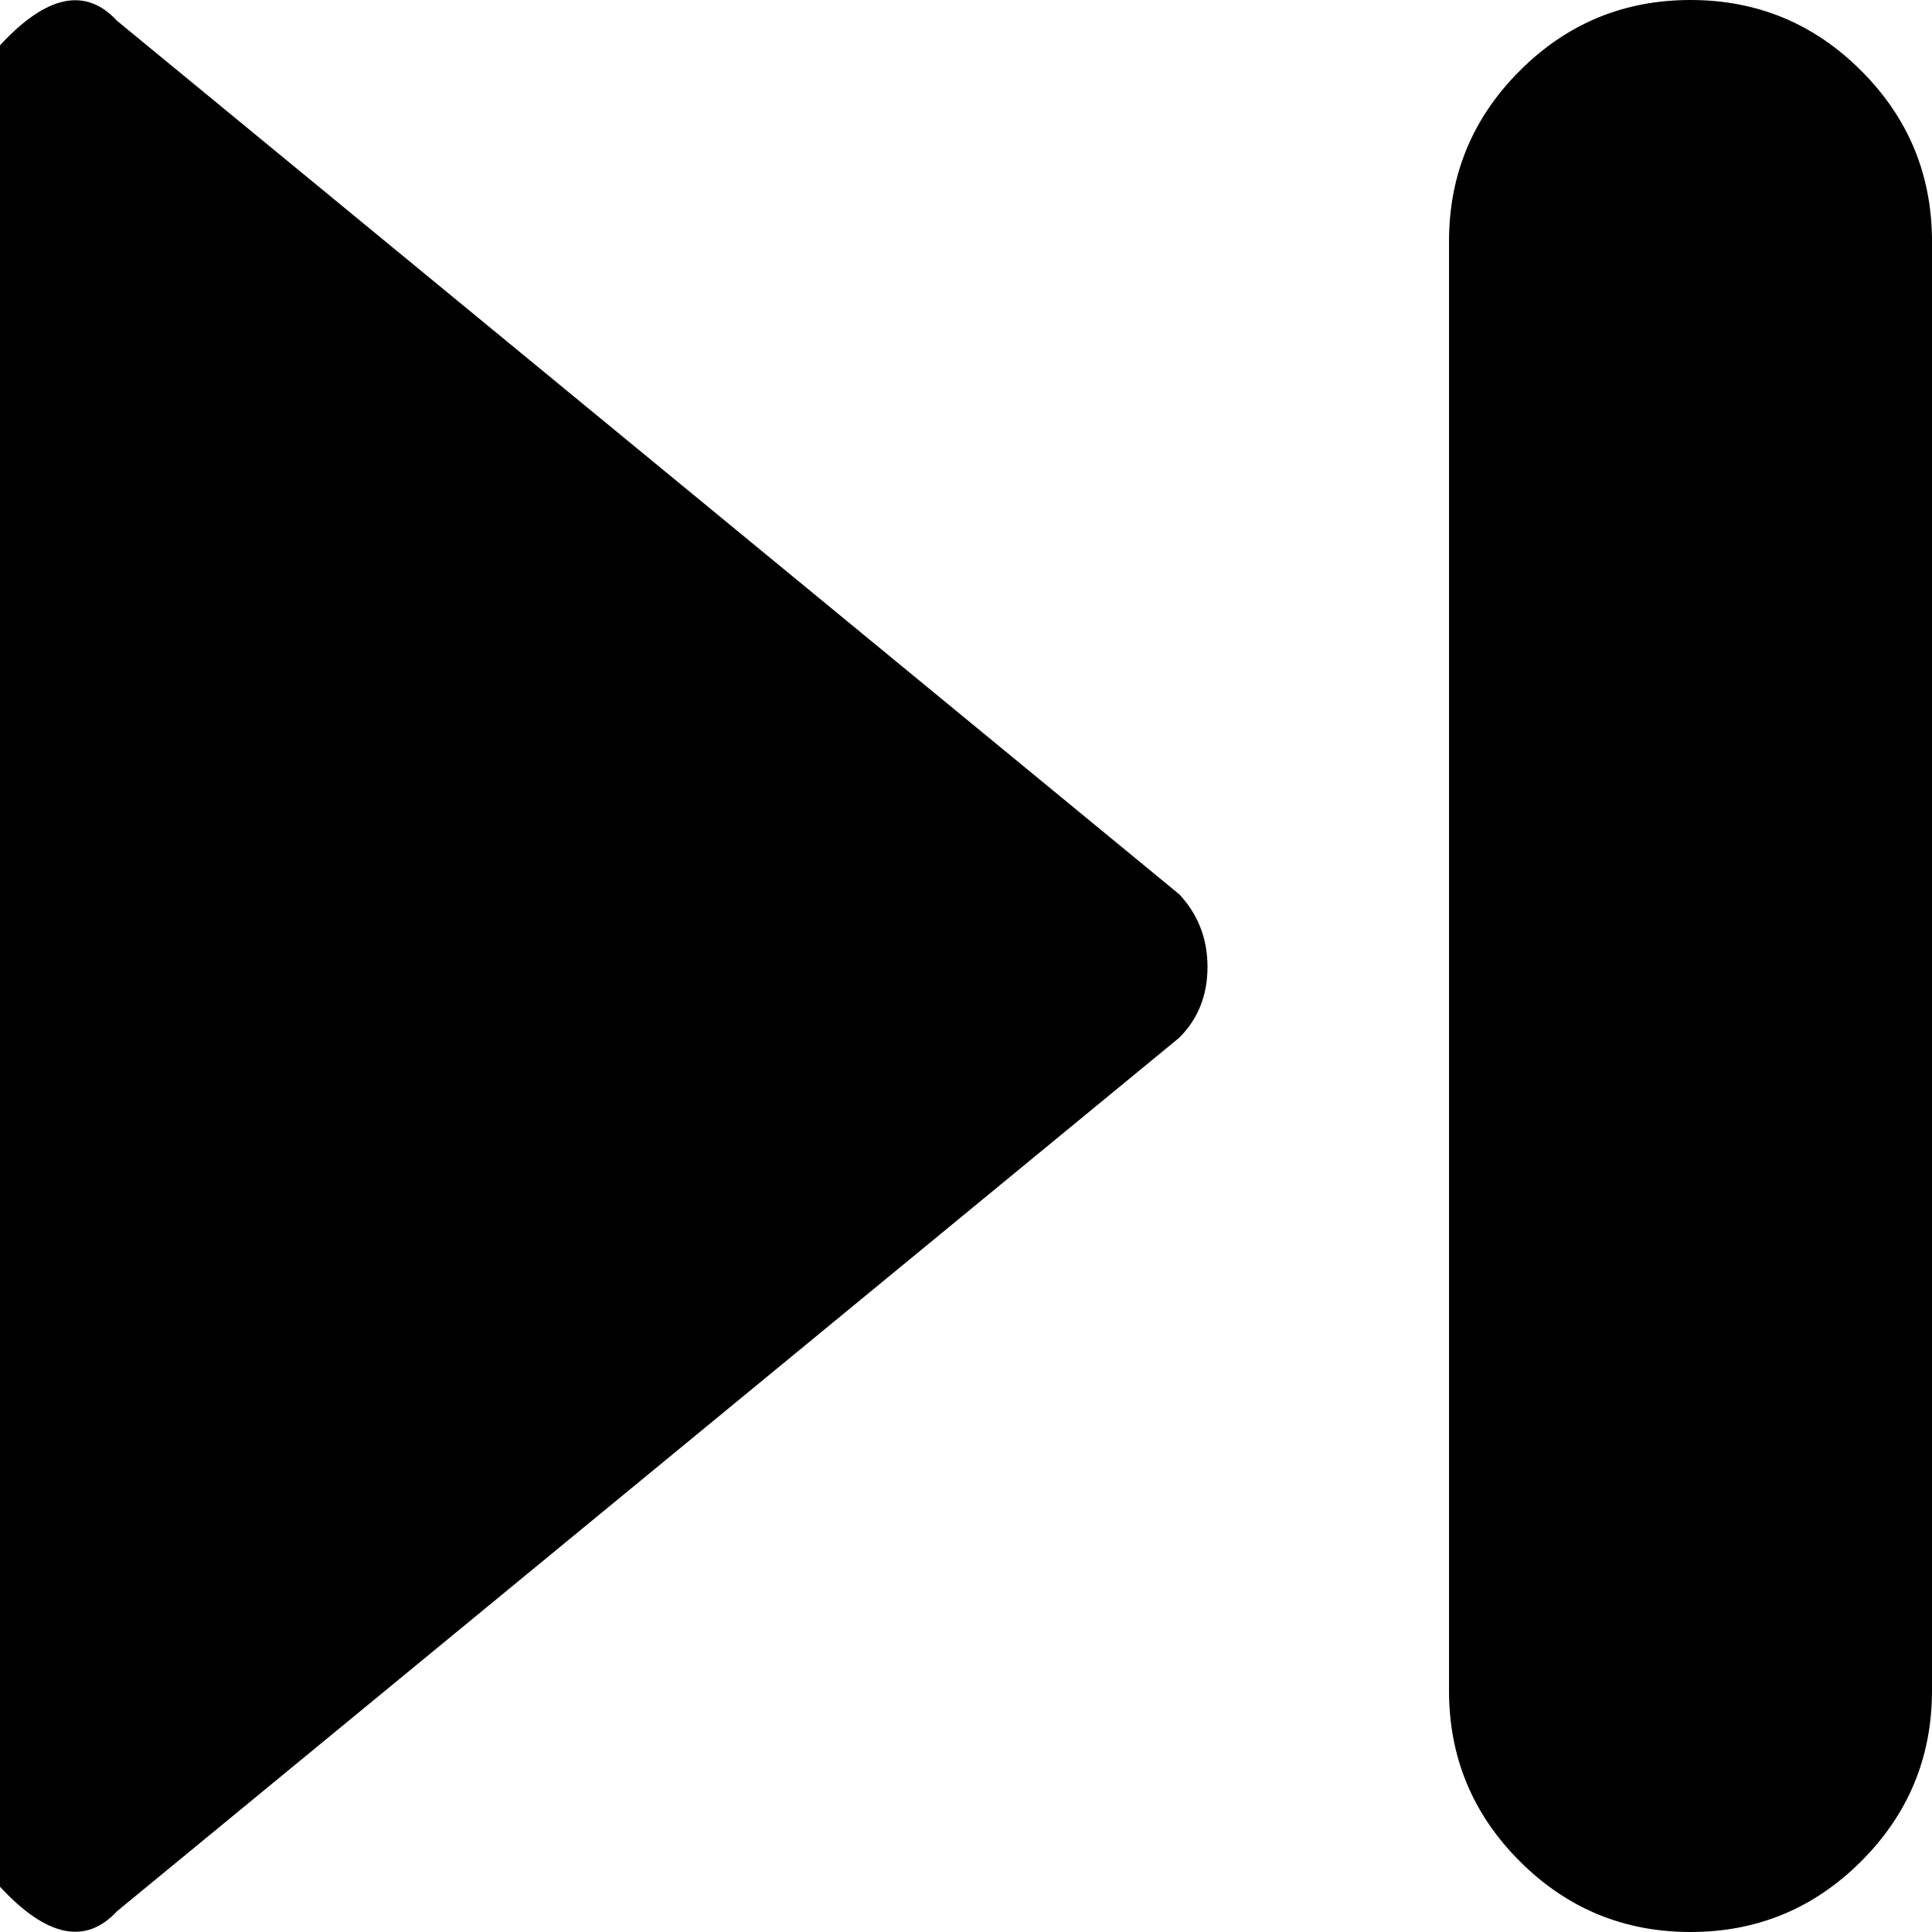
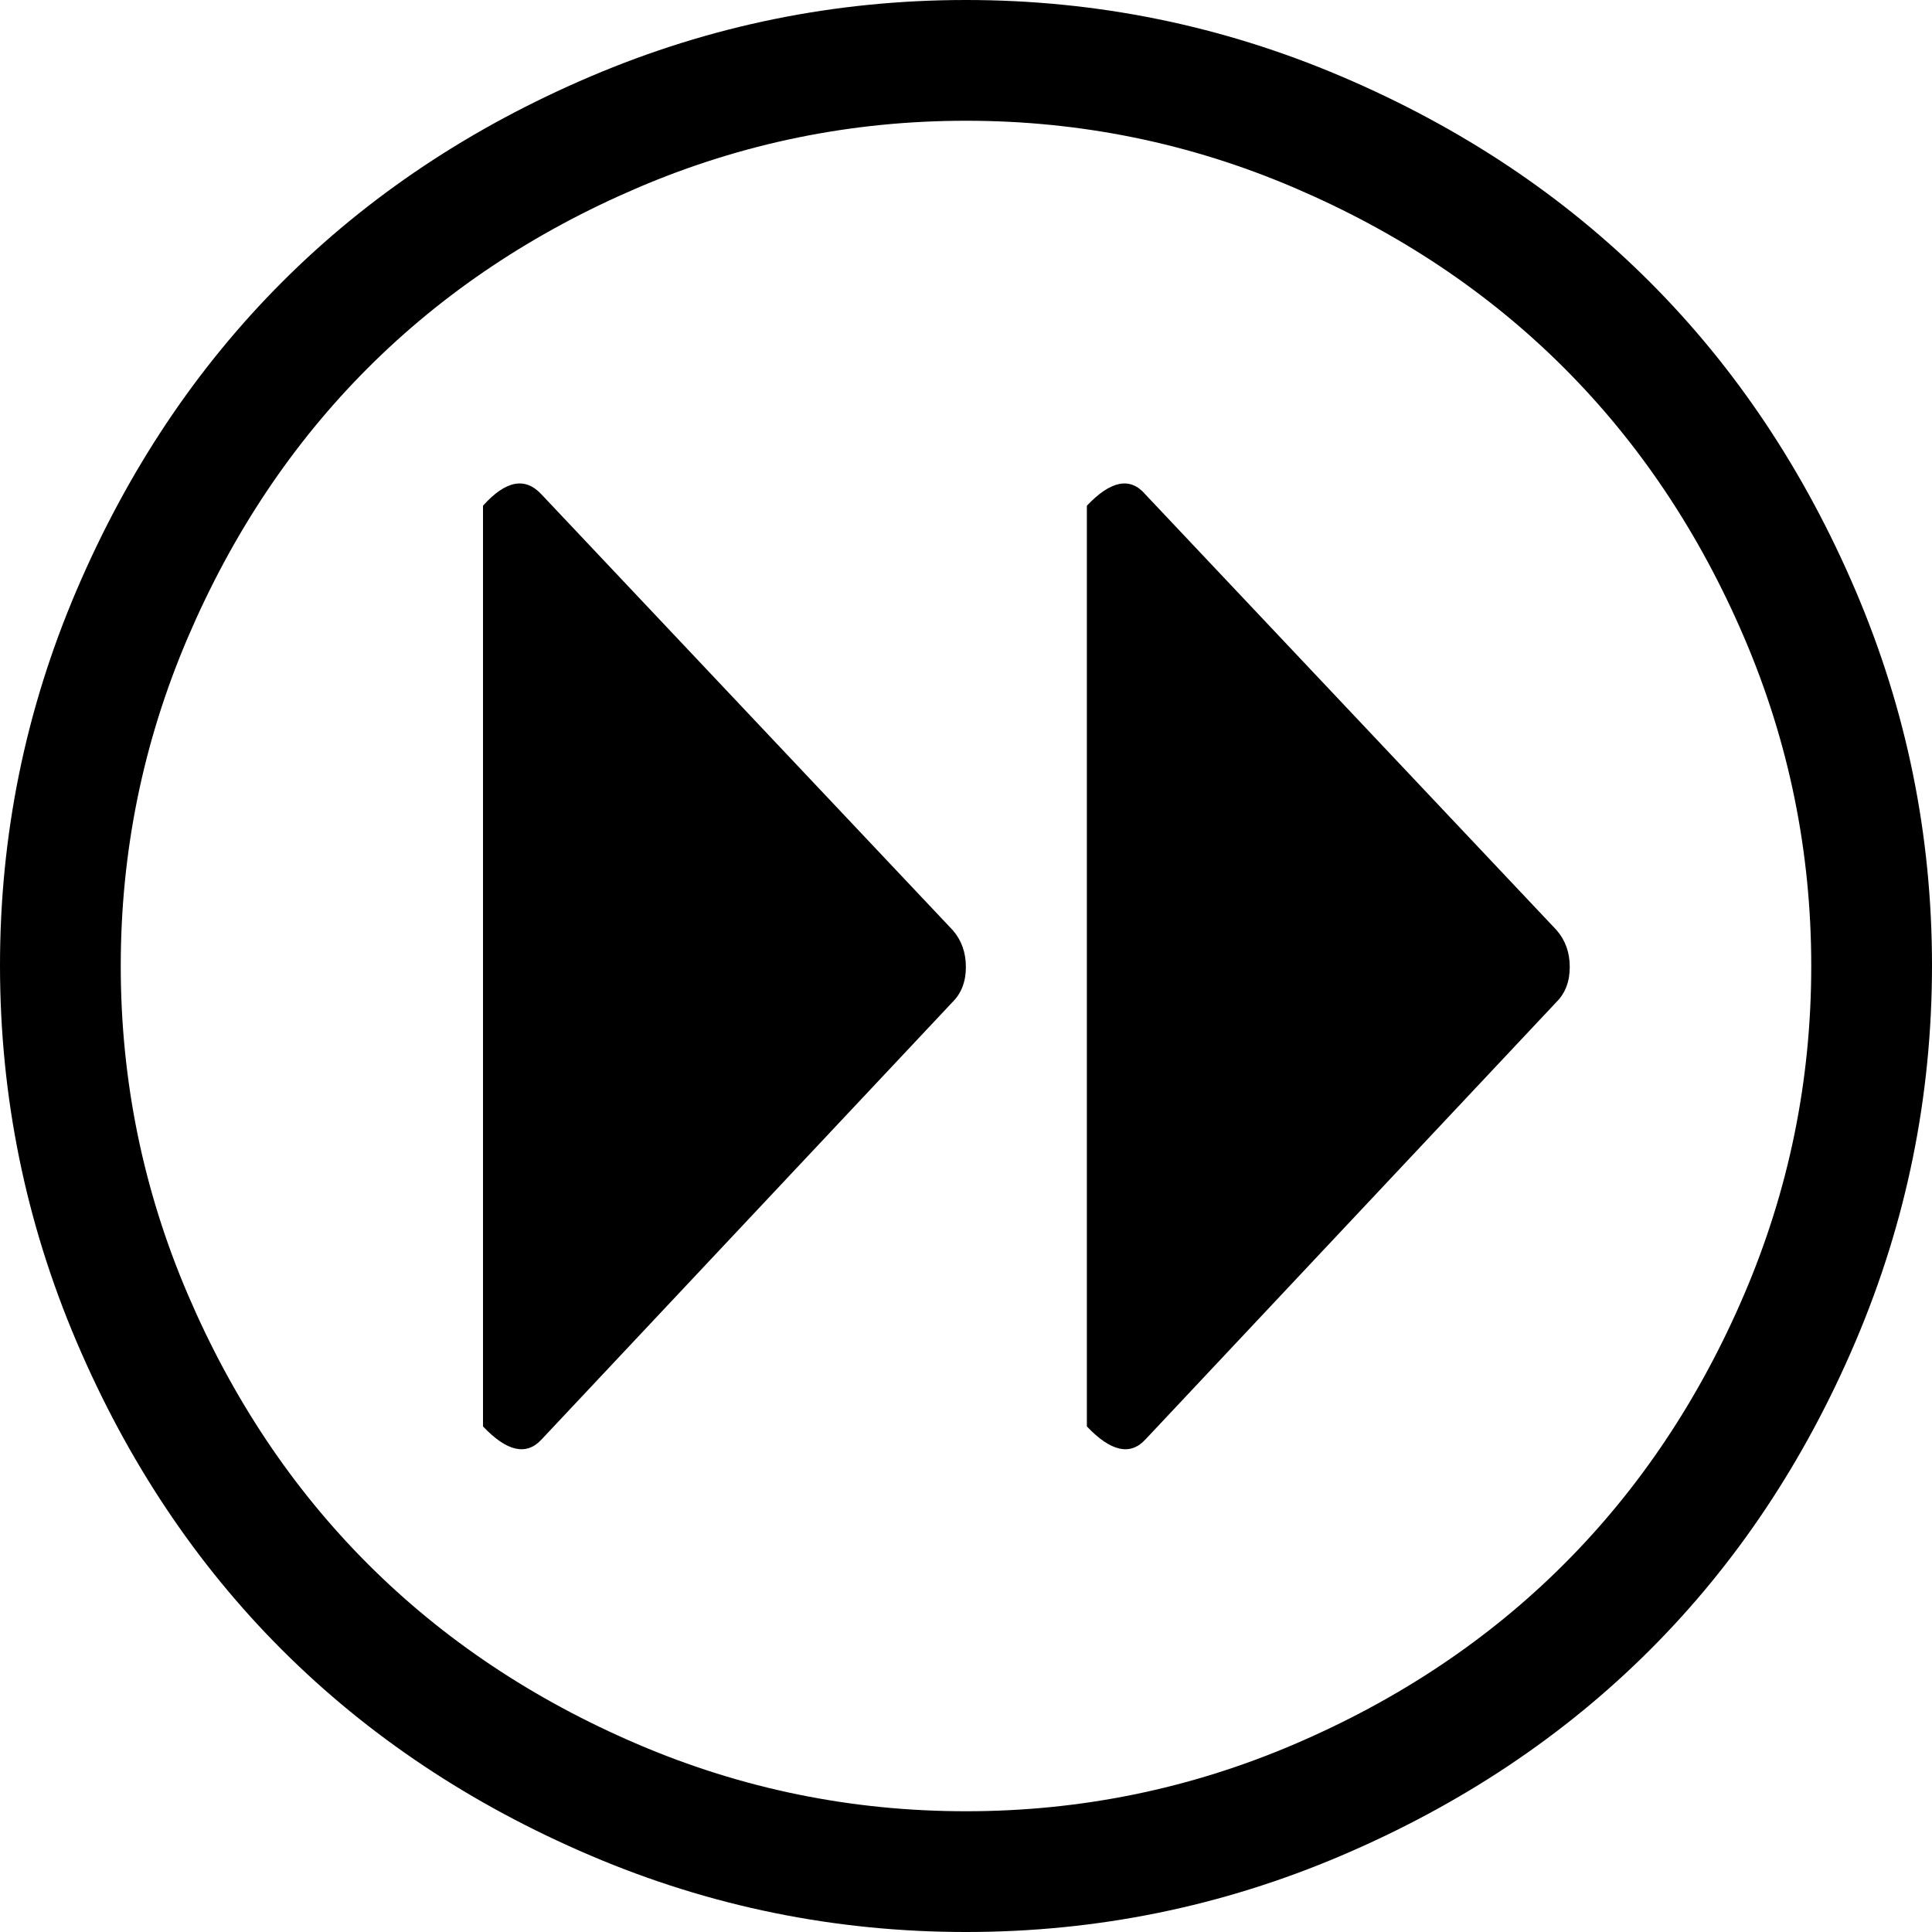
<svg xmlns="http://www.w3.org/2000/svg" version="1.1" width="16" height="16" viewBox="0 0 16 16">
-   <path fill="#000000" d="M14 16q-0.828 0-1.414-0.586t-0.586-1.414v-12q0-0.828 0.586-1.414t1.414-0.586 1.414 0.586 0.586 1.414v12q0 0.828-0.586 1.414t-1.414 0.586zM0.969 15.828q-0.391 0.422-0.969-0.203v-15.25q0.578-0.625 0.969-0.203l8.797 7.234q0.234 0.25 0.234 0.602t-0.234 0.586z" />
+   <path fill="#000000" d="M8 16q-1.625 0-3.109-0.633t-2.555-1.703-1.703-2.555-0.633-3.109 0.633-3.109 1.703-2.555 2.555-1.703 3.109-0.633 3.109 0.633 2.555 1.703 1.703 2.555 0.633 3.109-0.633 3.109-1.703 2.555-2.555 1.703-3.109 0.633zM8 1q-1.422 0-2.719 0.555t-2.234 1.492-1.492 2.234-0.555 2.719 0.555 2.719 1.492 2.234 2.234 1.492 2.719 0.555 2.719-0.555 2.234-1.492 1.492-2.234 0.555-2.719-0.555-2.719-1.492-2.234-2.234-1.492-2.719-0.555zM12.891 8.297l-3.406 3.625q-0.188 0.203-0.484-0.109v-7.625q0.297-0.313 0.484-0.094l3.406 3.609q0.109 0.125 0.109 0.305t-0.109 0.289zM4.484 11.922q-0.188 0.203-0.484-0.109v-7.625q0.281-0.313 0.484-0.094l3.406 3.609q0.109 0.125 0.109 0.305t-0.109 0.289z" />
</svg>
